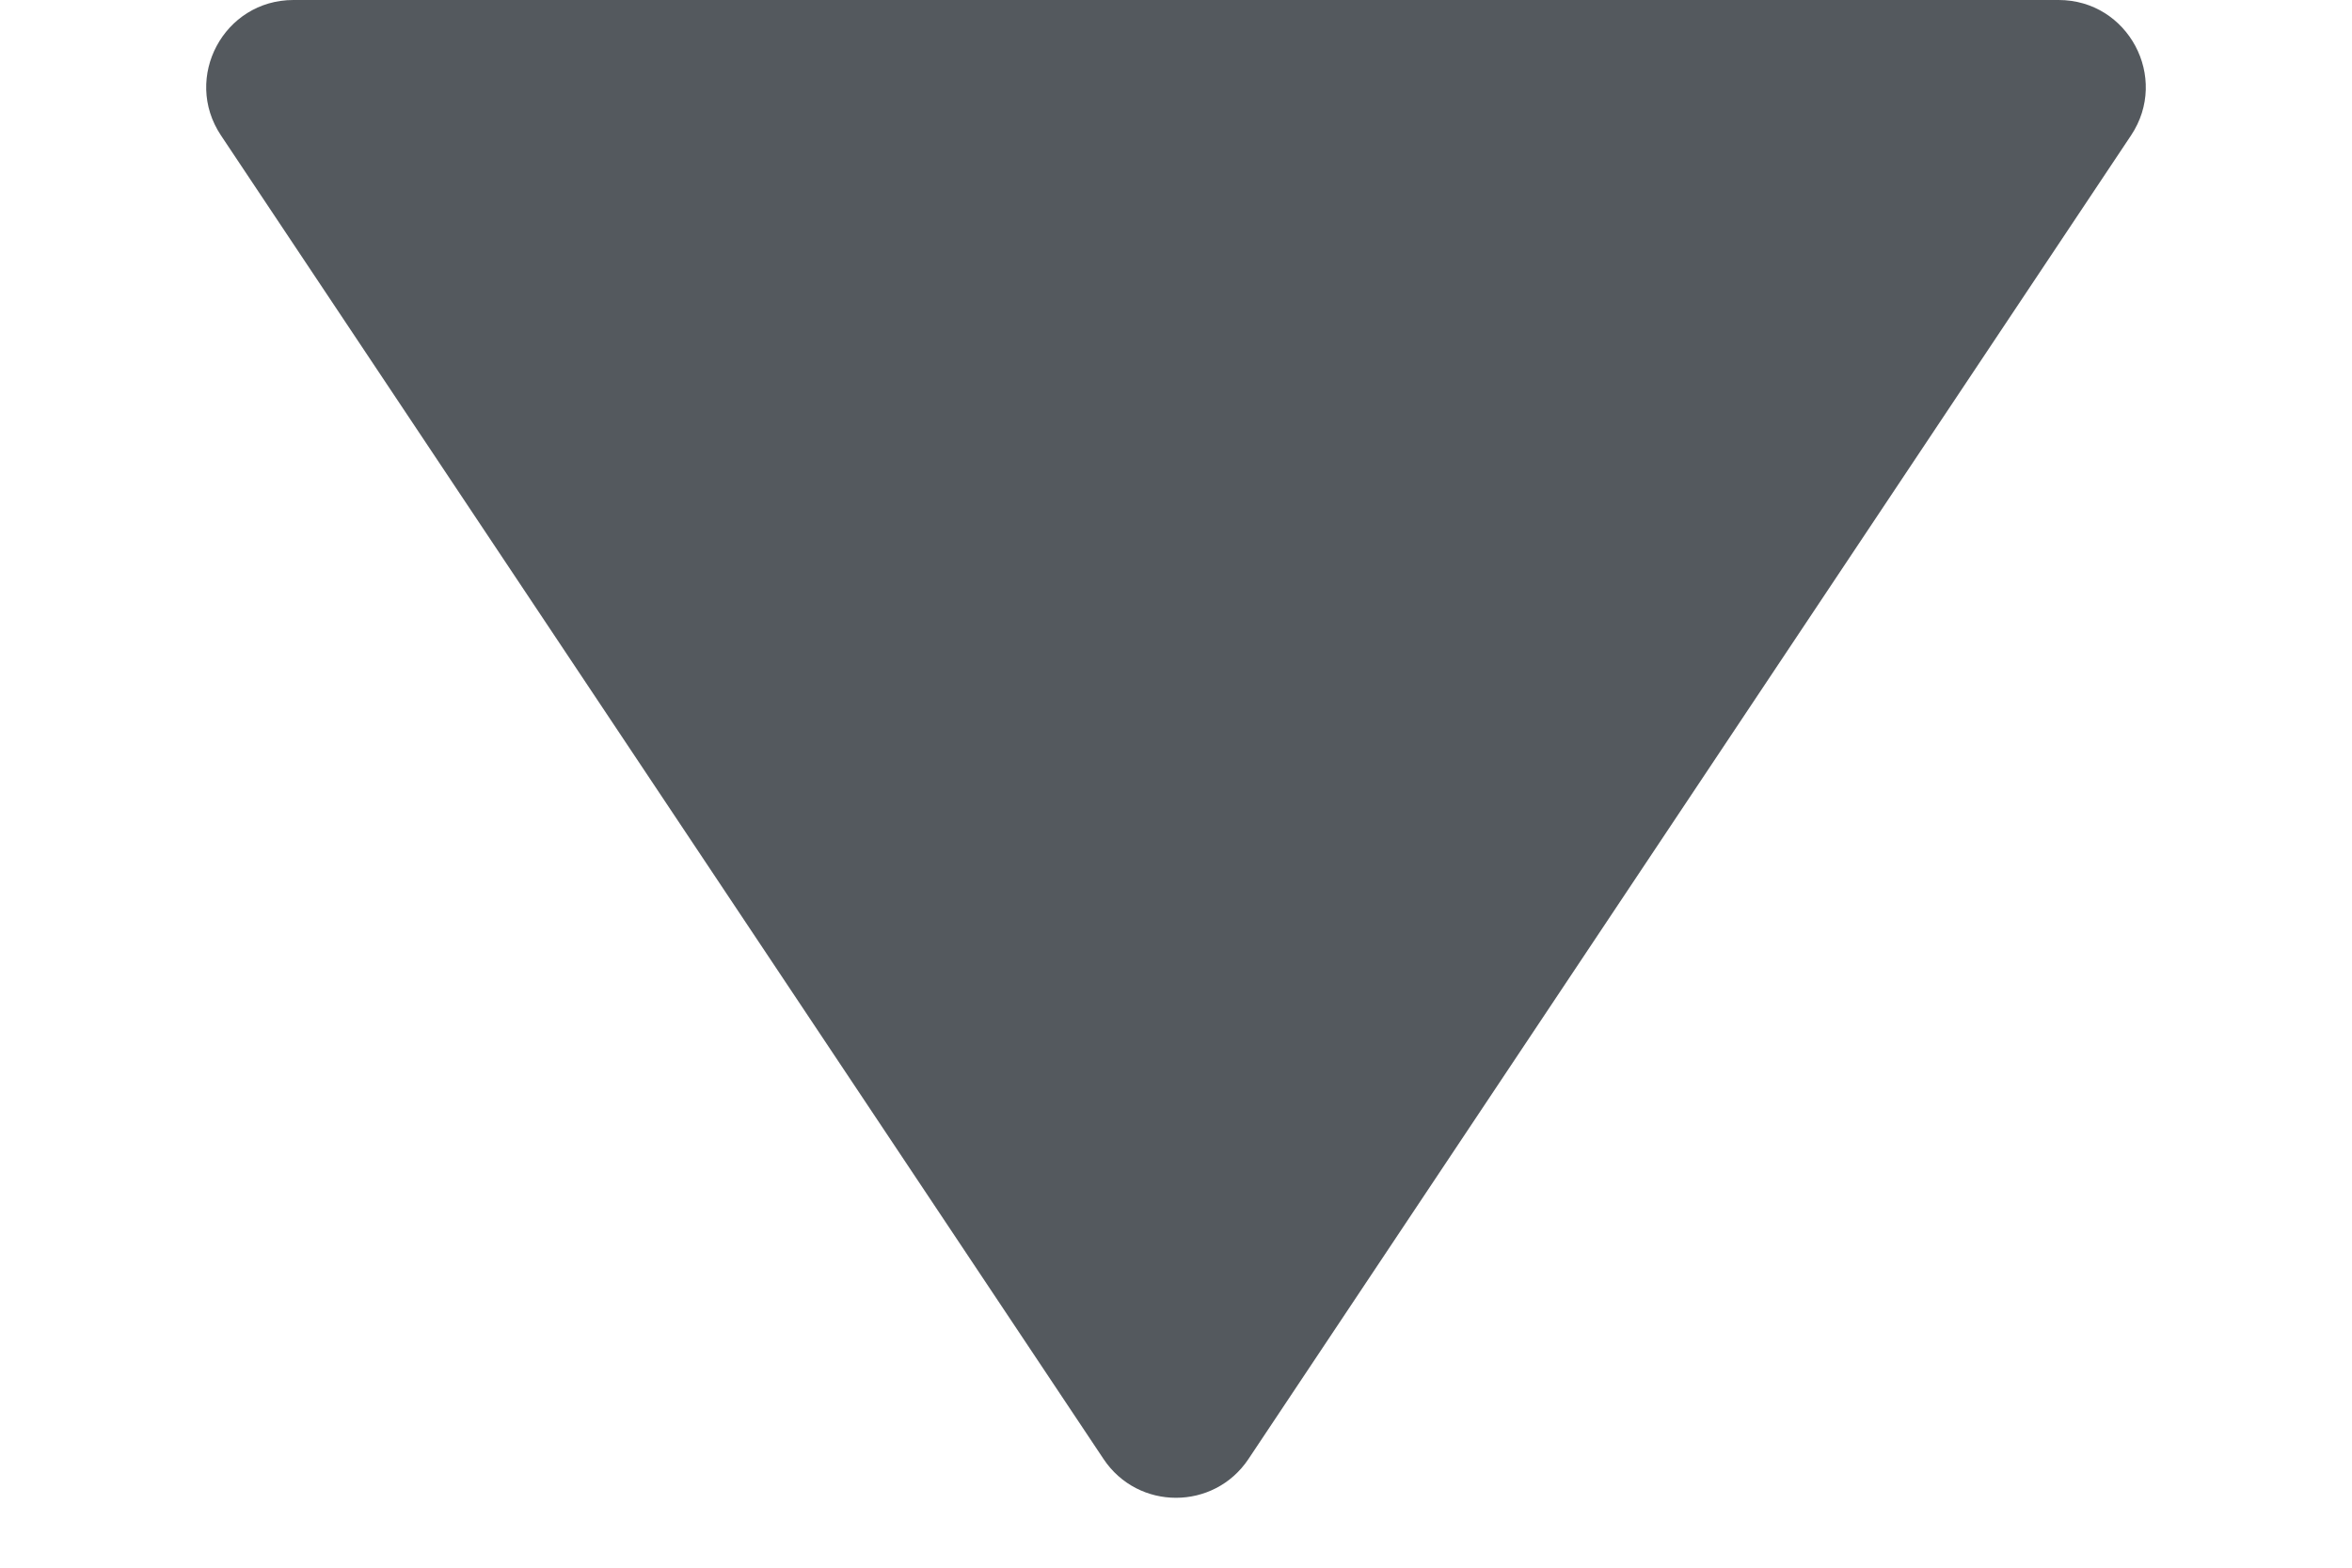
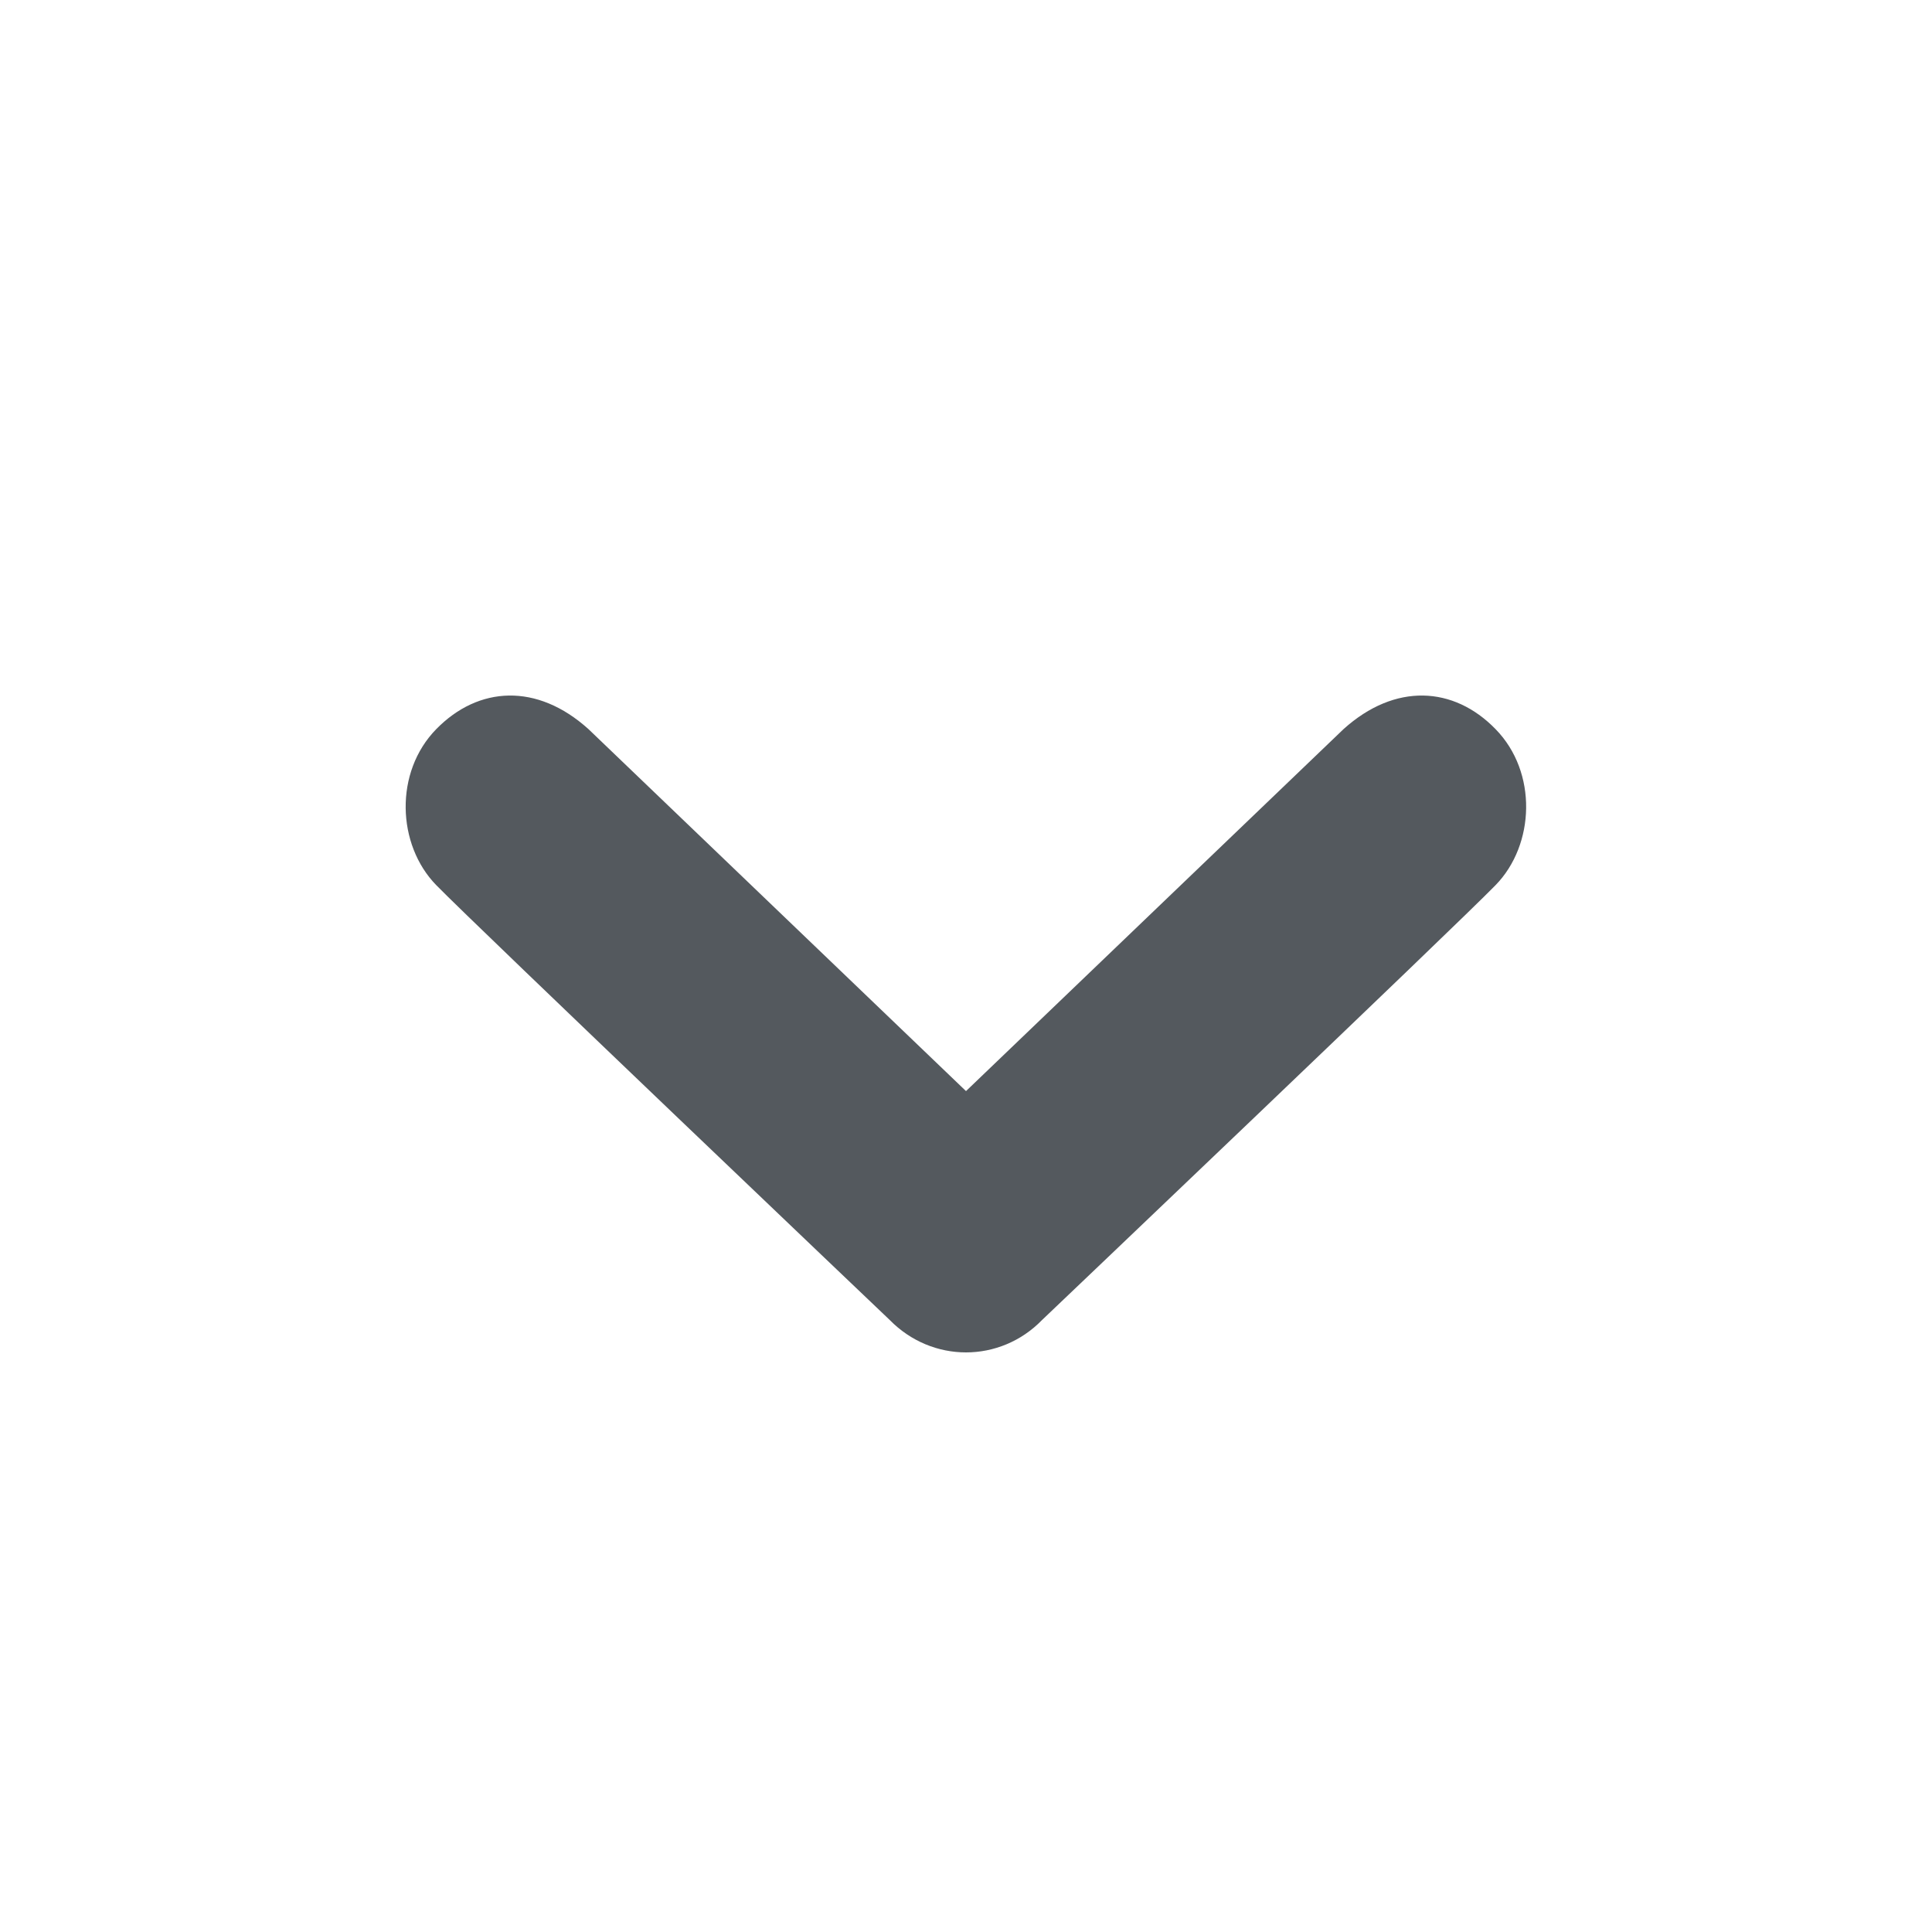
- <svg xmlns="http://www.w3.org/2000/svg" width="9" height="6" viewBox="0 0 12 9" fill="none">
-   <path d="M11.066 0C11.465 0 11.703 0.445 11.482 0.777L6.416 8.376C6.218 8.673 5.782 8.673 5.584 8.376L0.518 0.777C0.297 0.445 0.535 0 0.934 0H11.066Z" fill="#54595E" />
+ <svg xmlns="http://www.w3.org/2000/svg" width="20" height="20" viewBox="0 0 20 20" fill="none">
+   <path d="M4.516 7.548C4.952 7.102 5.559 7.067 6.092 7.548L10 11.295L13.908 7.548C14.441 7.067 15.049 7.102 15.482 7.548C15.918 7.993 15.89 8.745 15.482 9.163C15.076 9.581 10.787 13.665 10.787 13.665C10.57 13.888 10.285 14 10 14C9.715 14 9.43 13.888 9.211 13.665C9.211 13.665 4.924 9.581 4.516 9.163C4.108 8.745 4.08 7.993 4.516 7.548V7.548Z" fill="#54595E" />
</svg>
